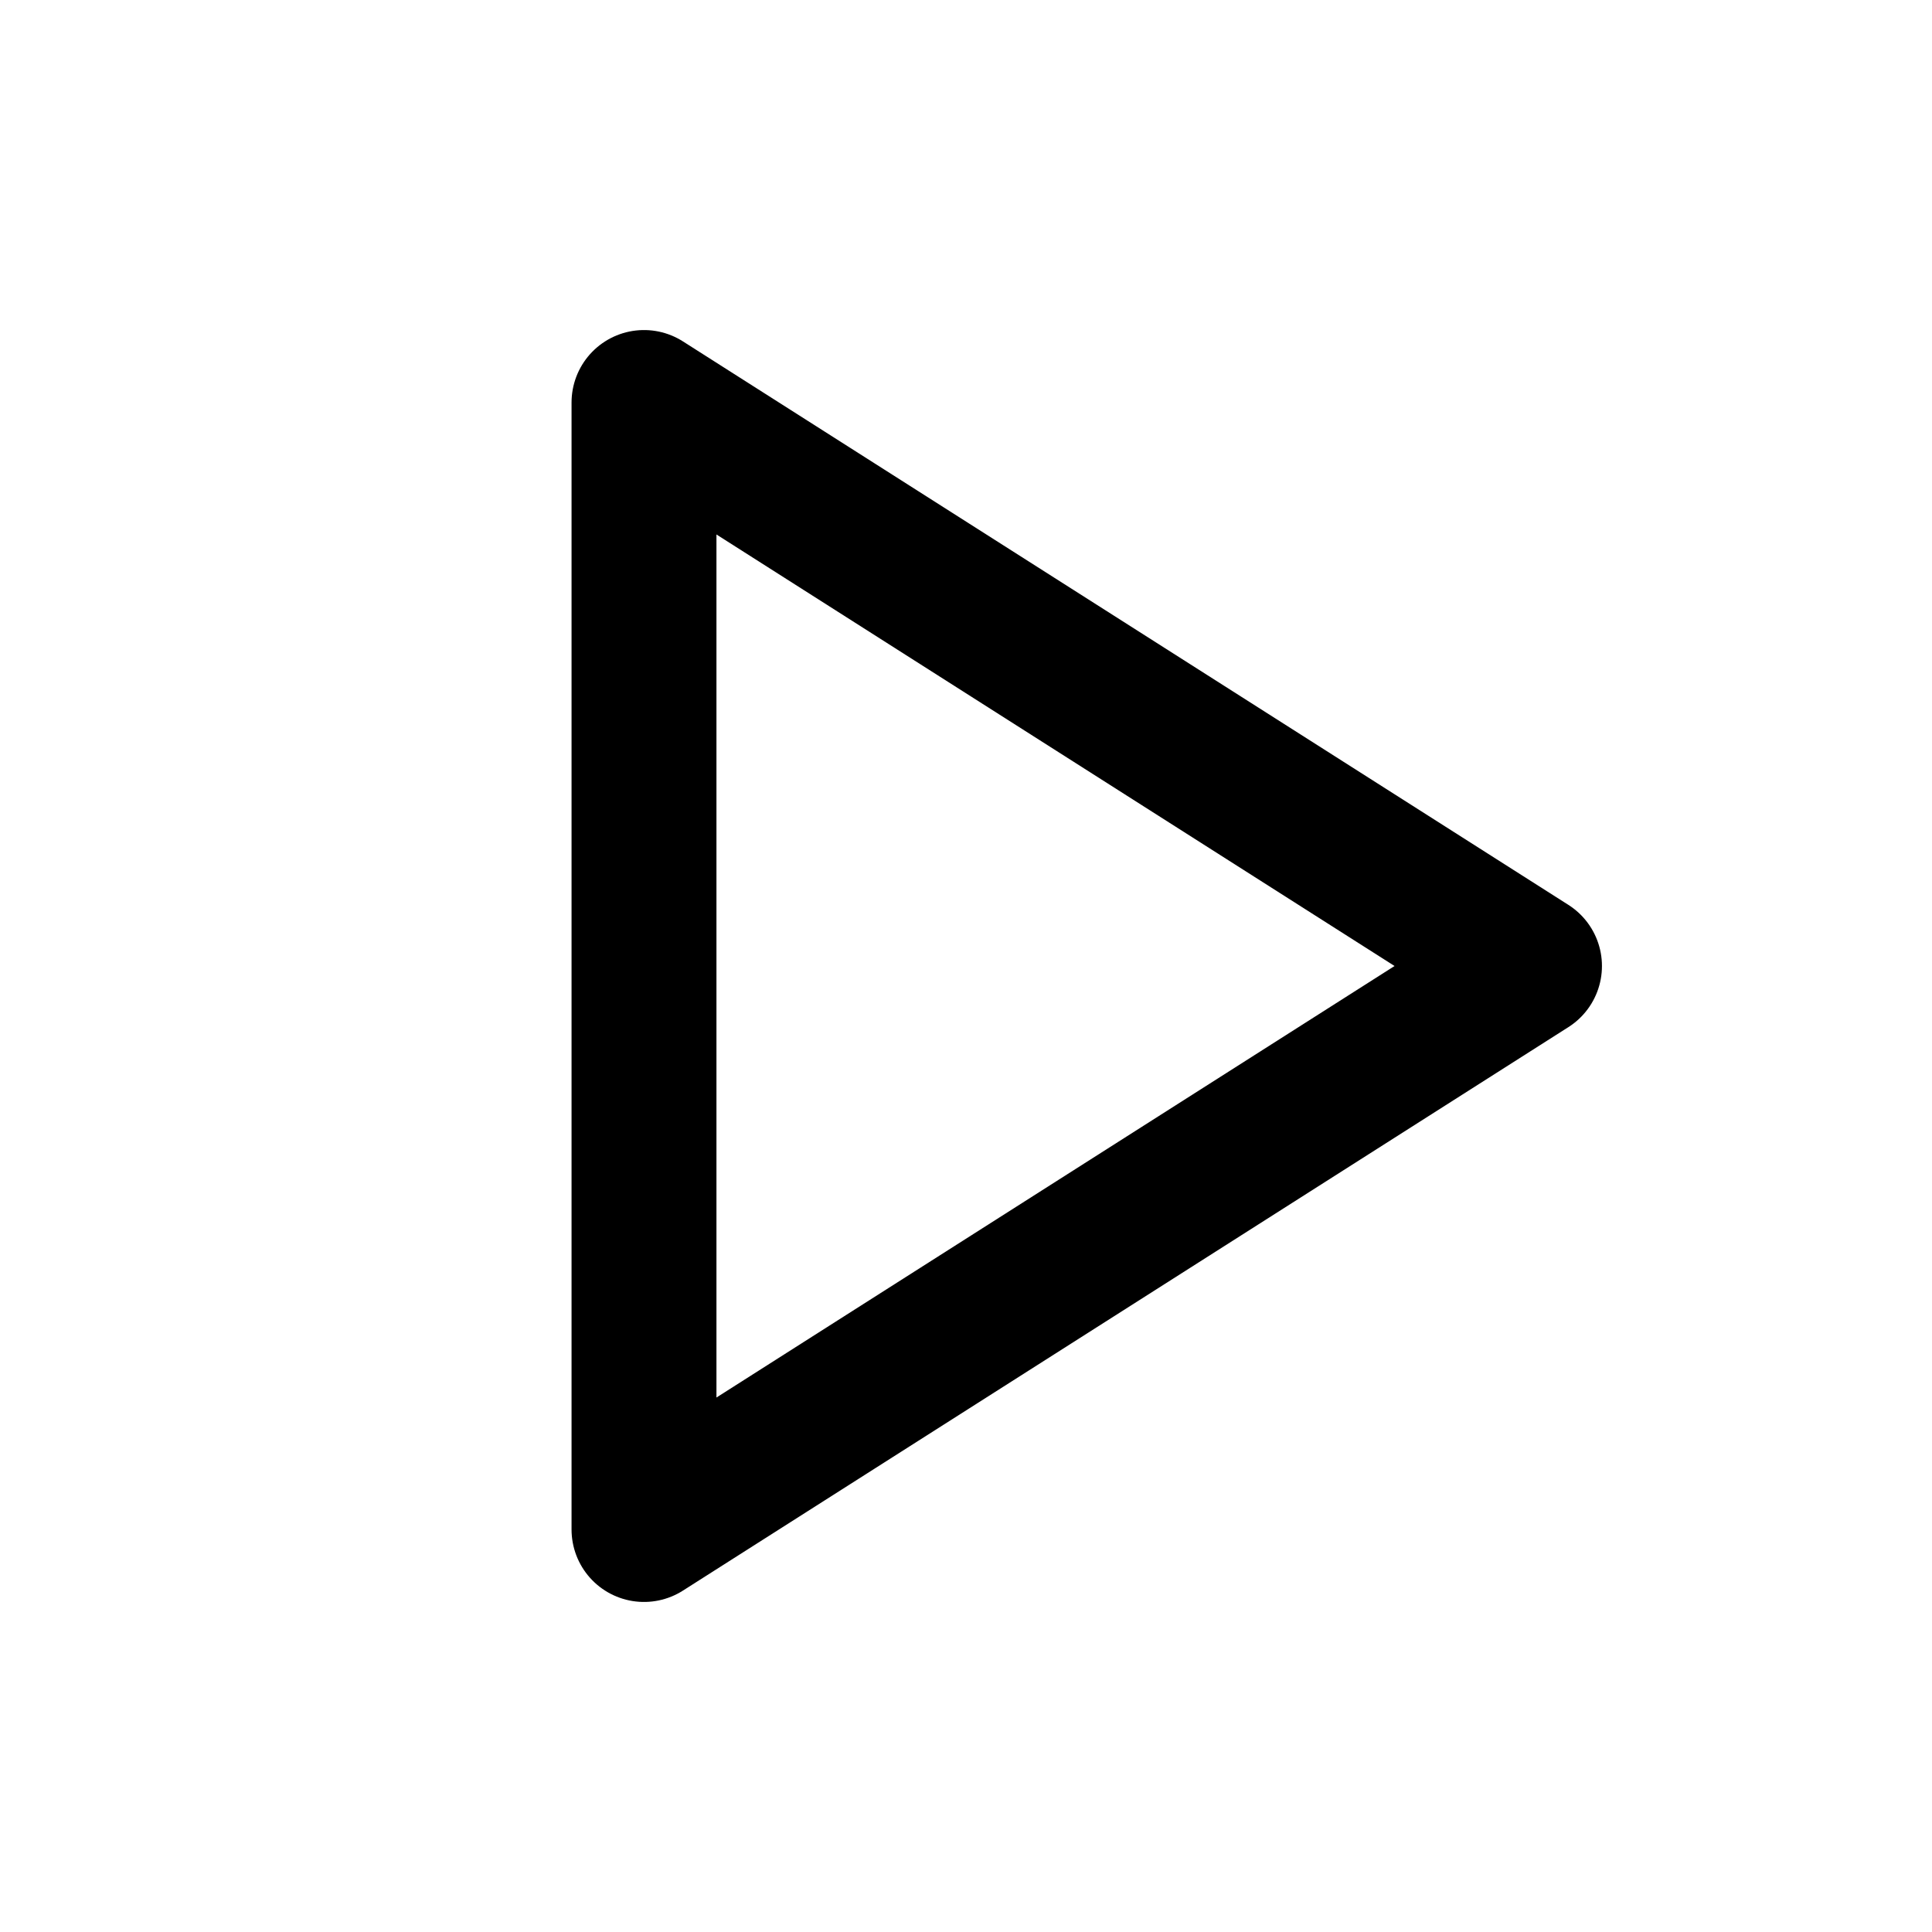
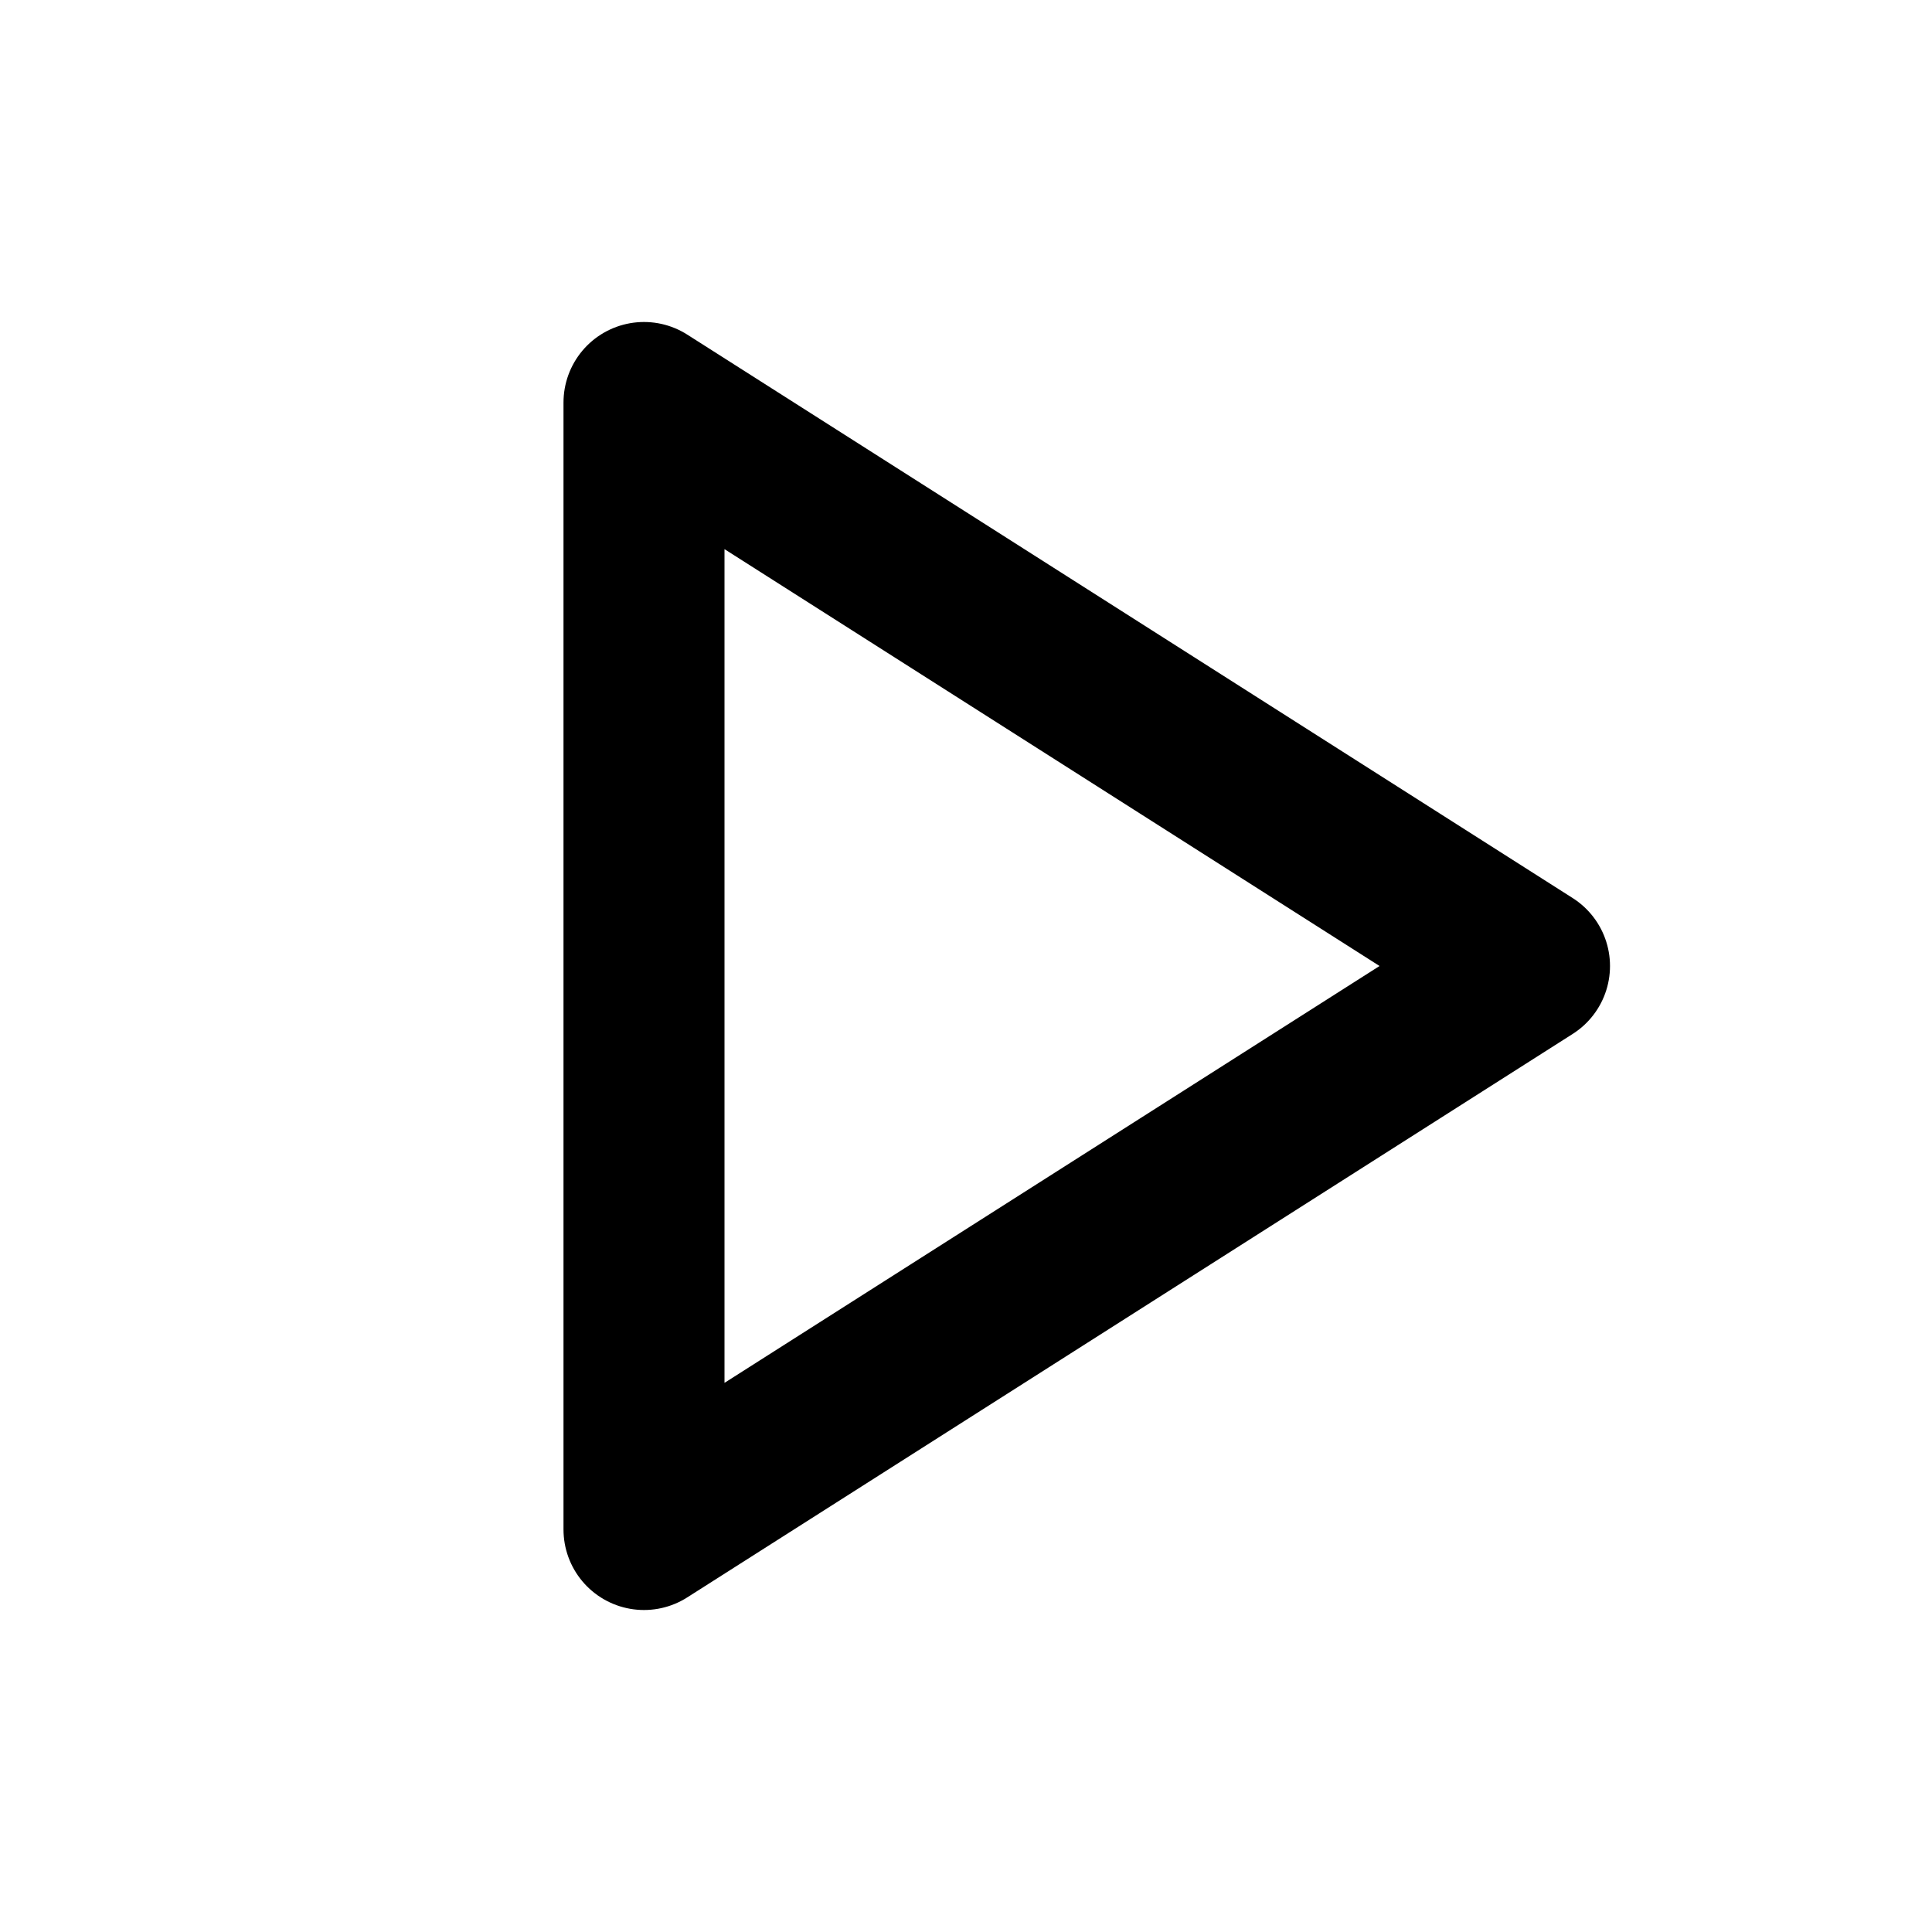
- <svg xmlns="http://www.w3.org/2000/svg" width="256" height="256" viewBox="0 0 24 24" fill="none" stroke="currentColor" stroke-width="1.8" stroke-linecap="round" stroke-linejoin="round">
+ <svg xmlns="http://www.w3.org/2000/svg" width="256" height="256" viewBox="0 0 24 24" fill="none" stroke="currentColor" stroke-width="2.0" stroke-linecap="round" stroke-linejoin="round">
  <path d="m8 5 11 7-11 7z" />
</svg>
